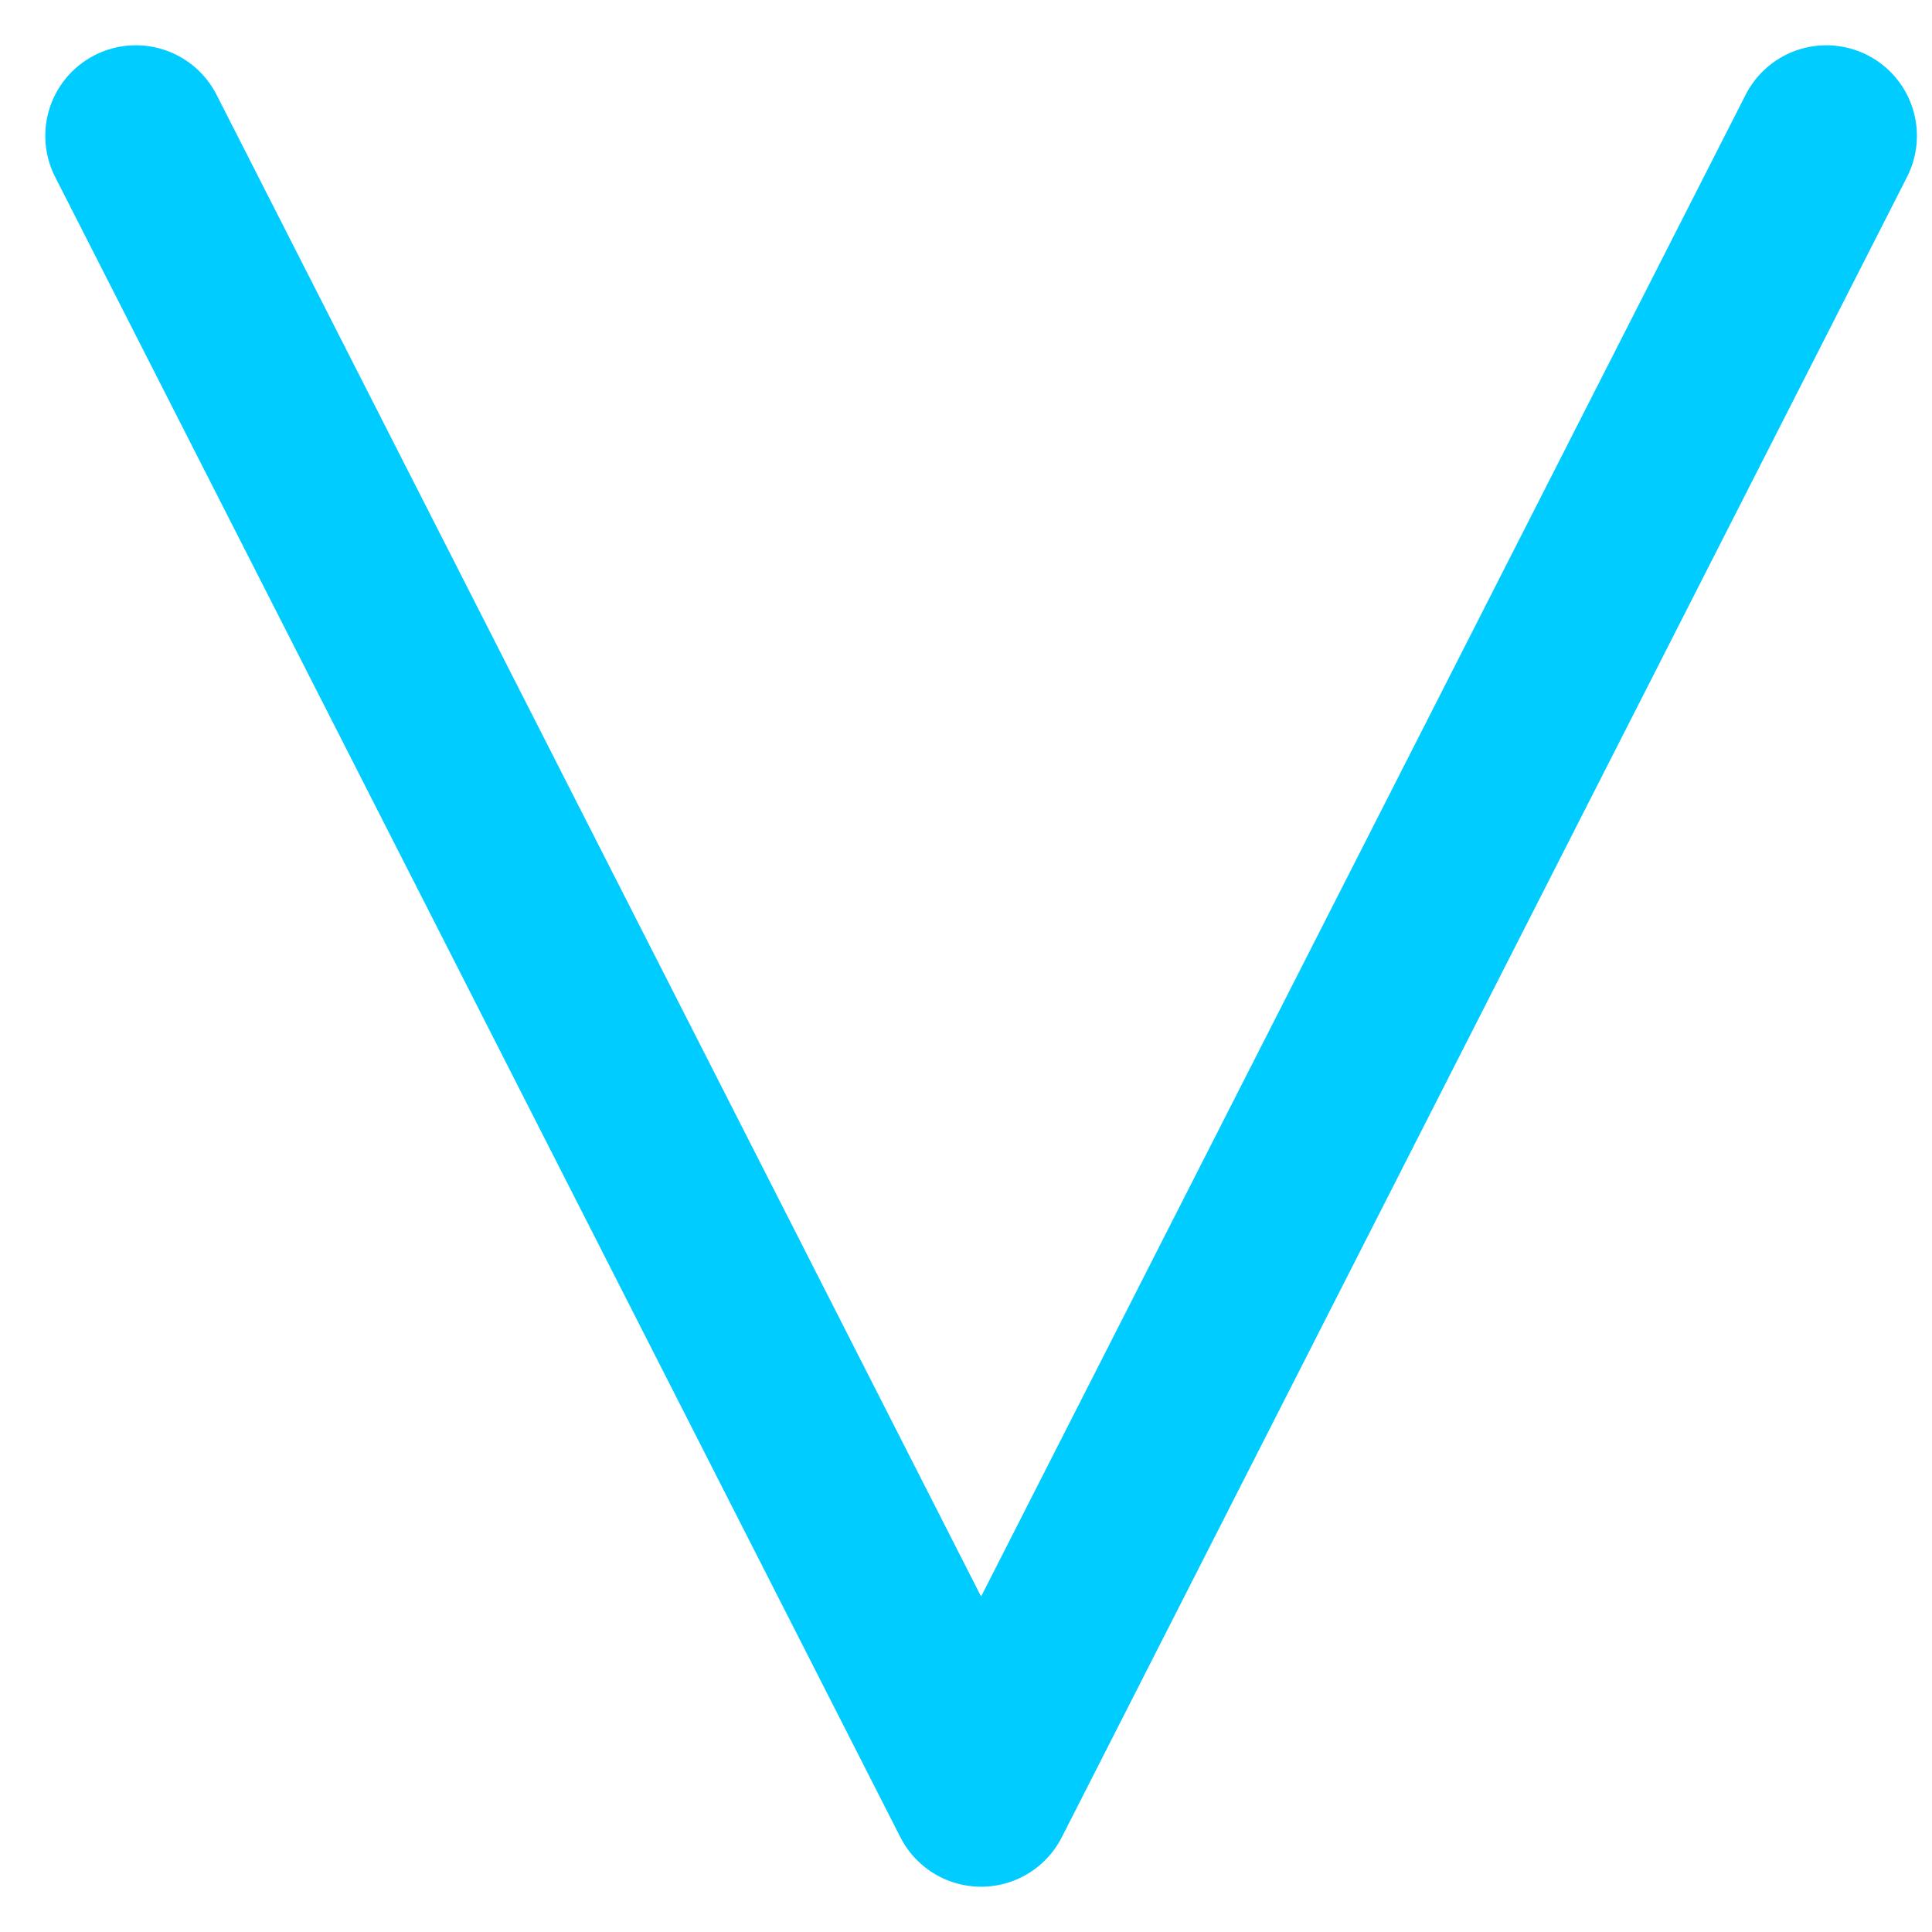
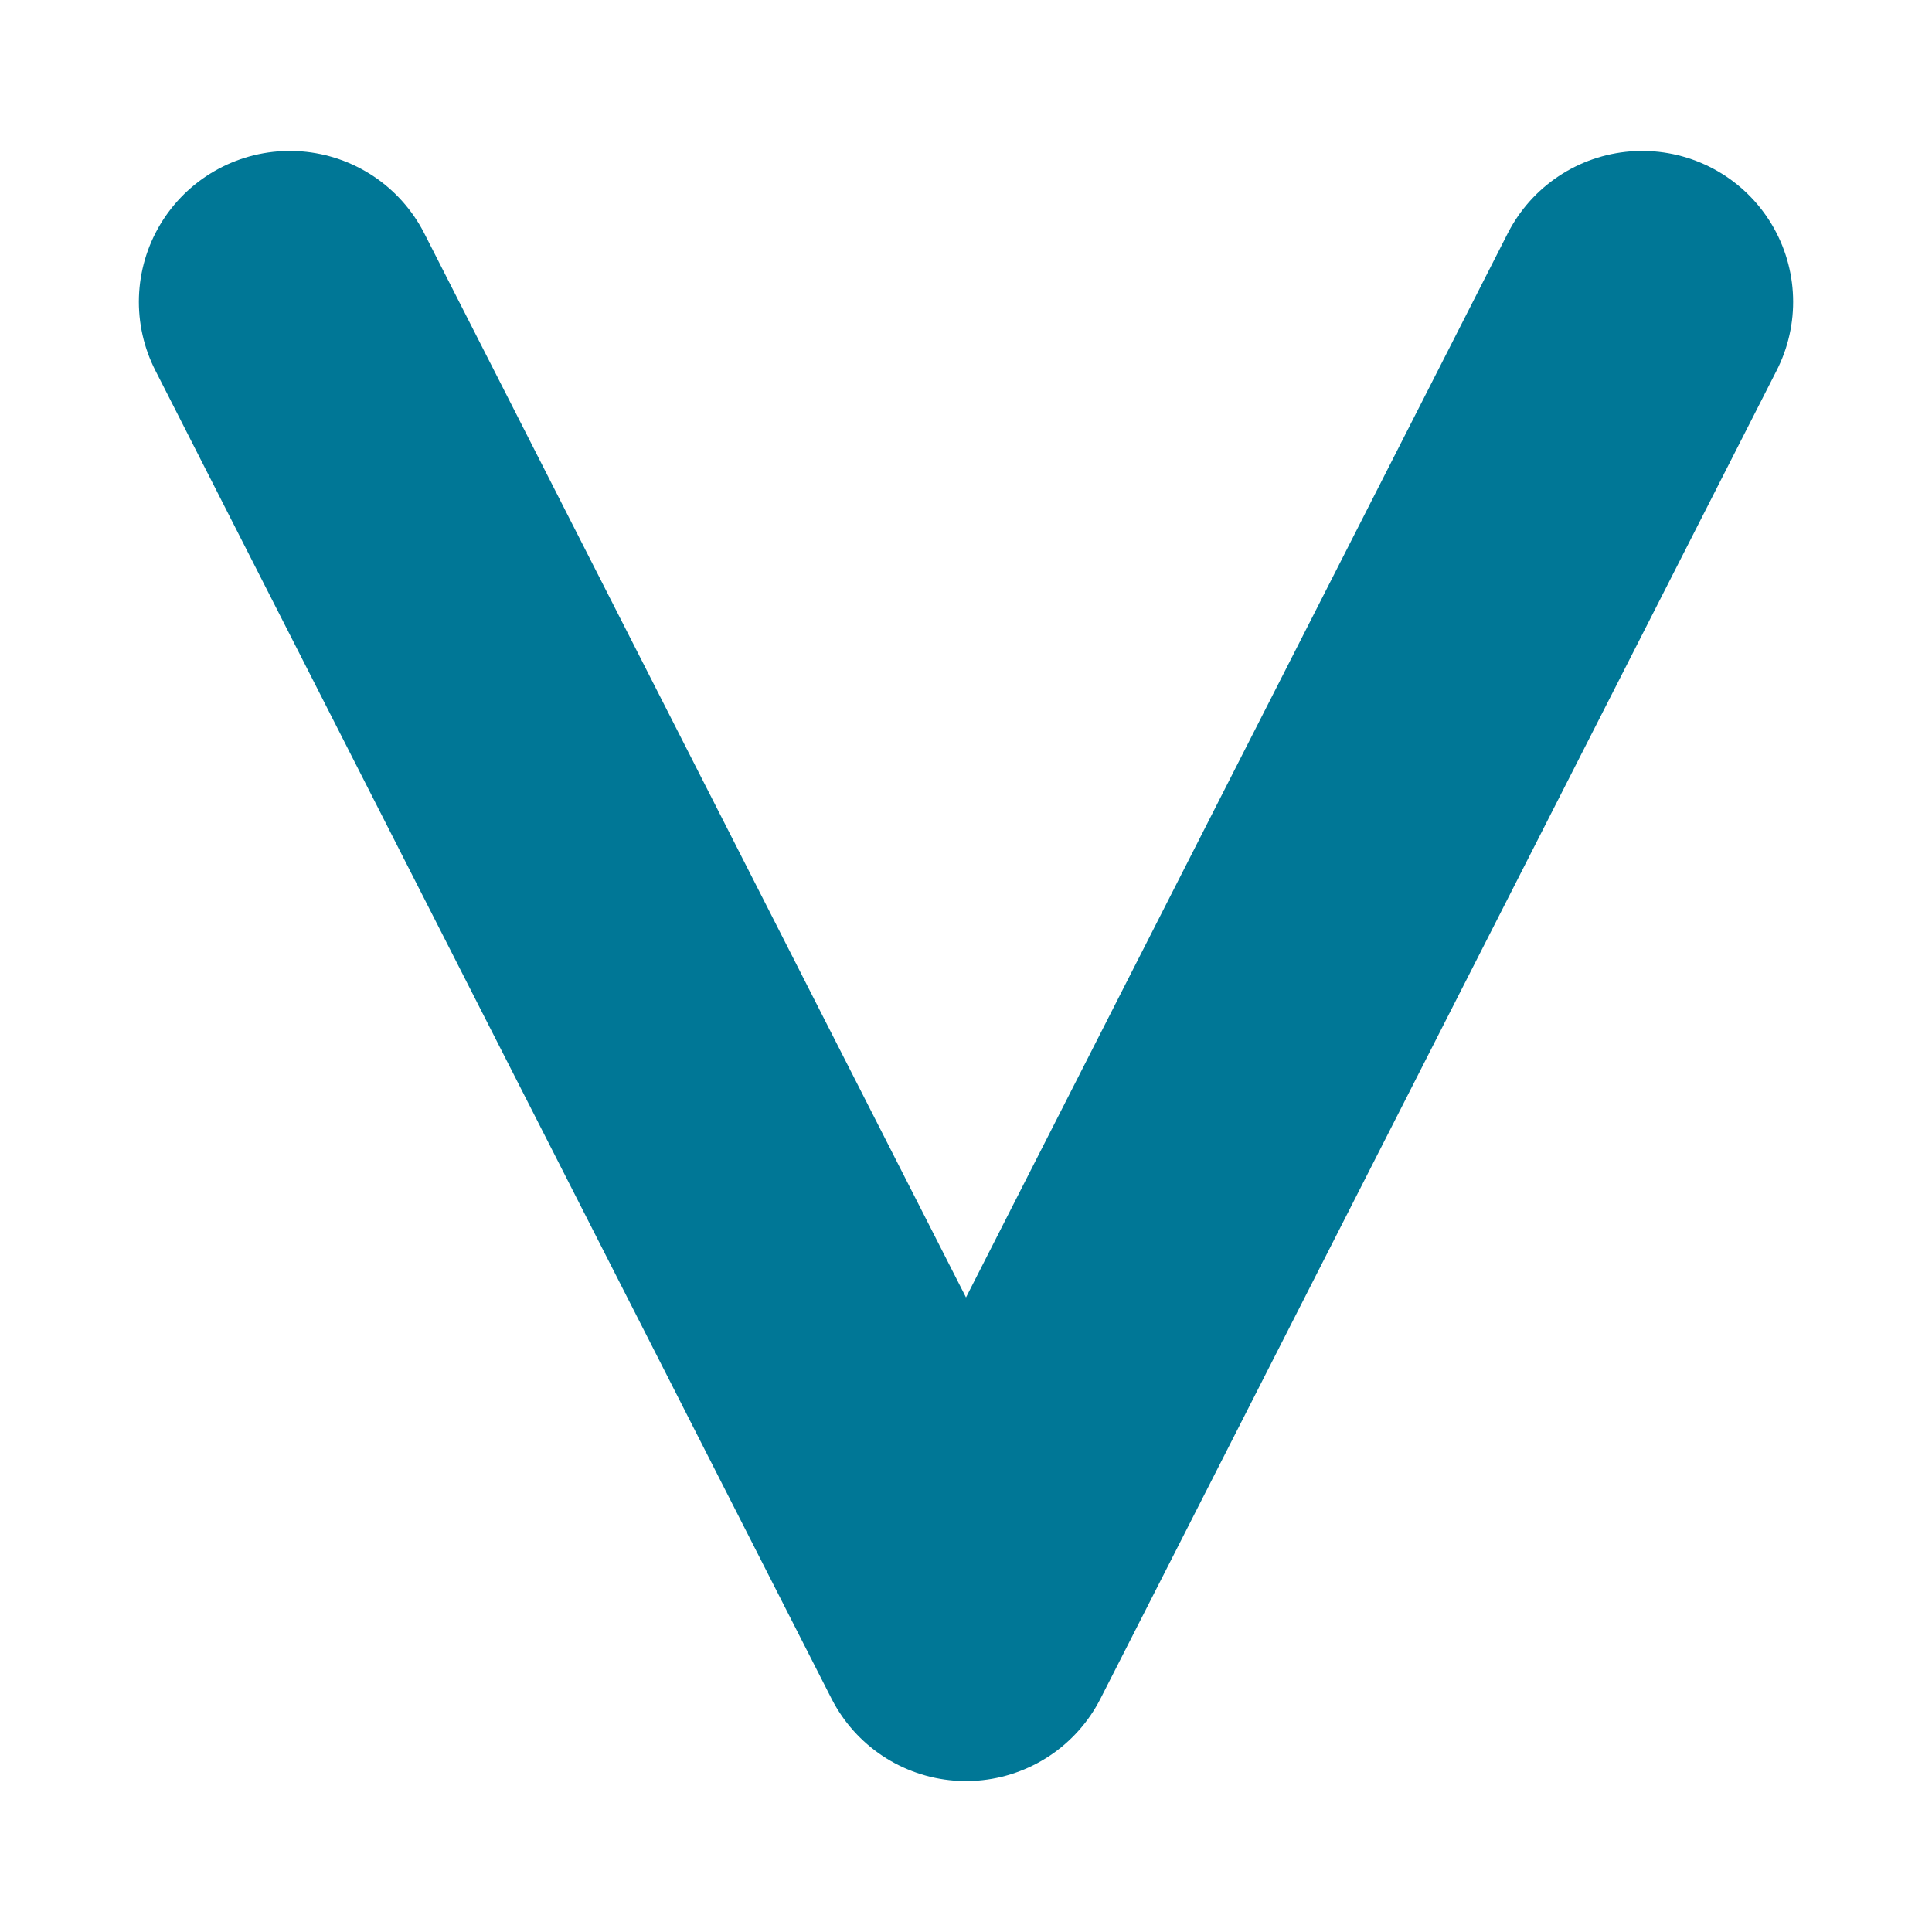
<svg xmlns="http://www.w3.org/2000/svg" id="SVGRoot" width="64px" height="64px" version="1.1" viewBox="0 0 64 64">
-   <path d="m60.5 4.5-28 55-28-55" fill="none" stroke="#0cf" stroke-linecap="round" stroke-linejoin="round" stroke-width="6" />
+   <path d="m54.4 10-22.4 44-22.4-44" fill="none" stroke="#007796" stroke-linecap="round" stroke-linejoin="round" stroke-width="10" />
</svg>
